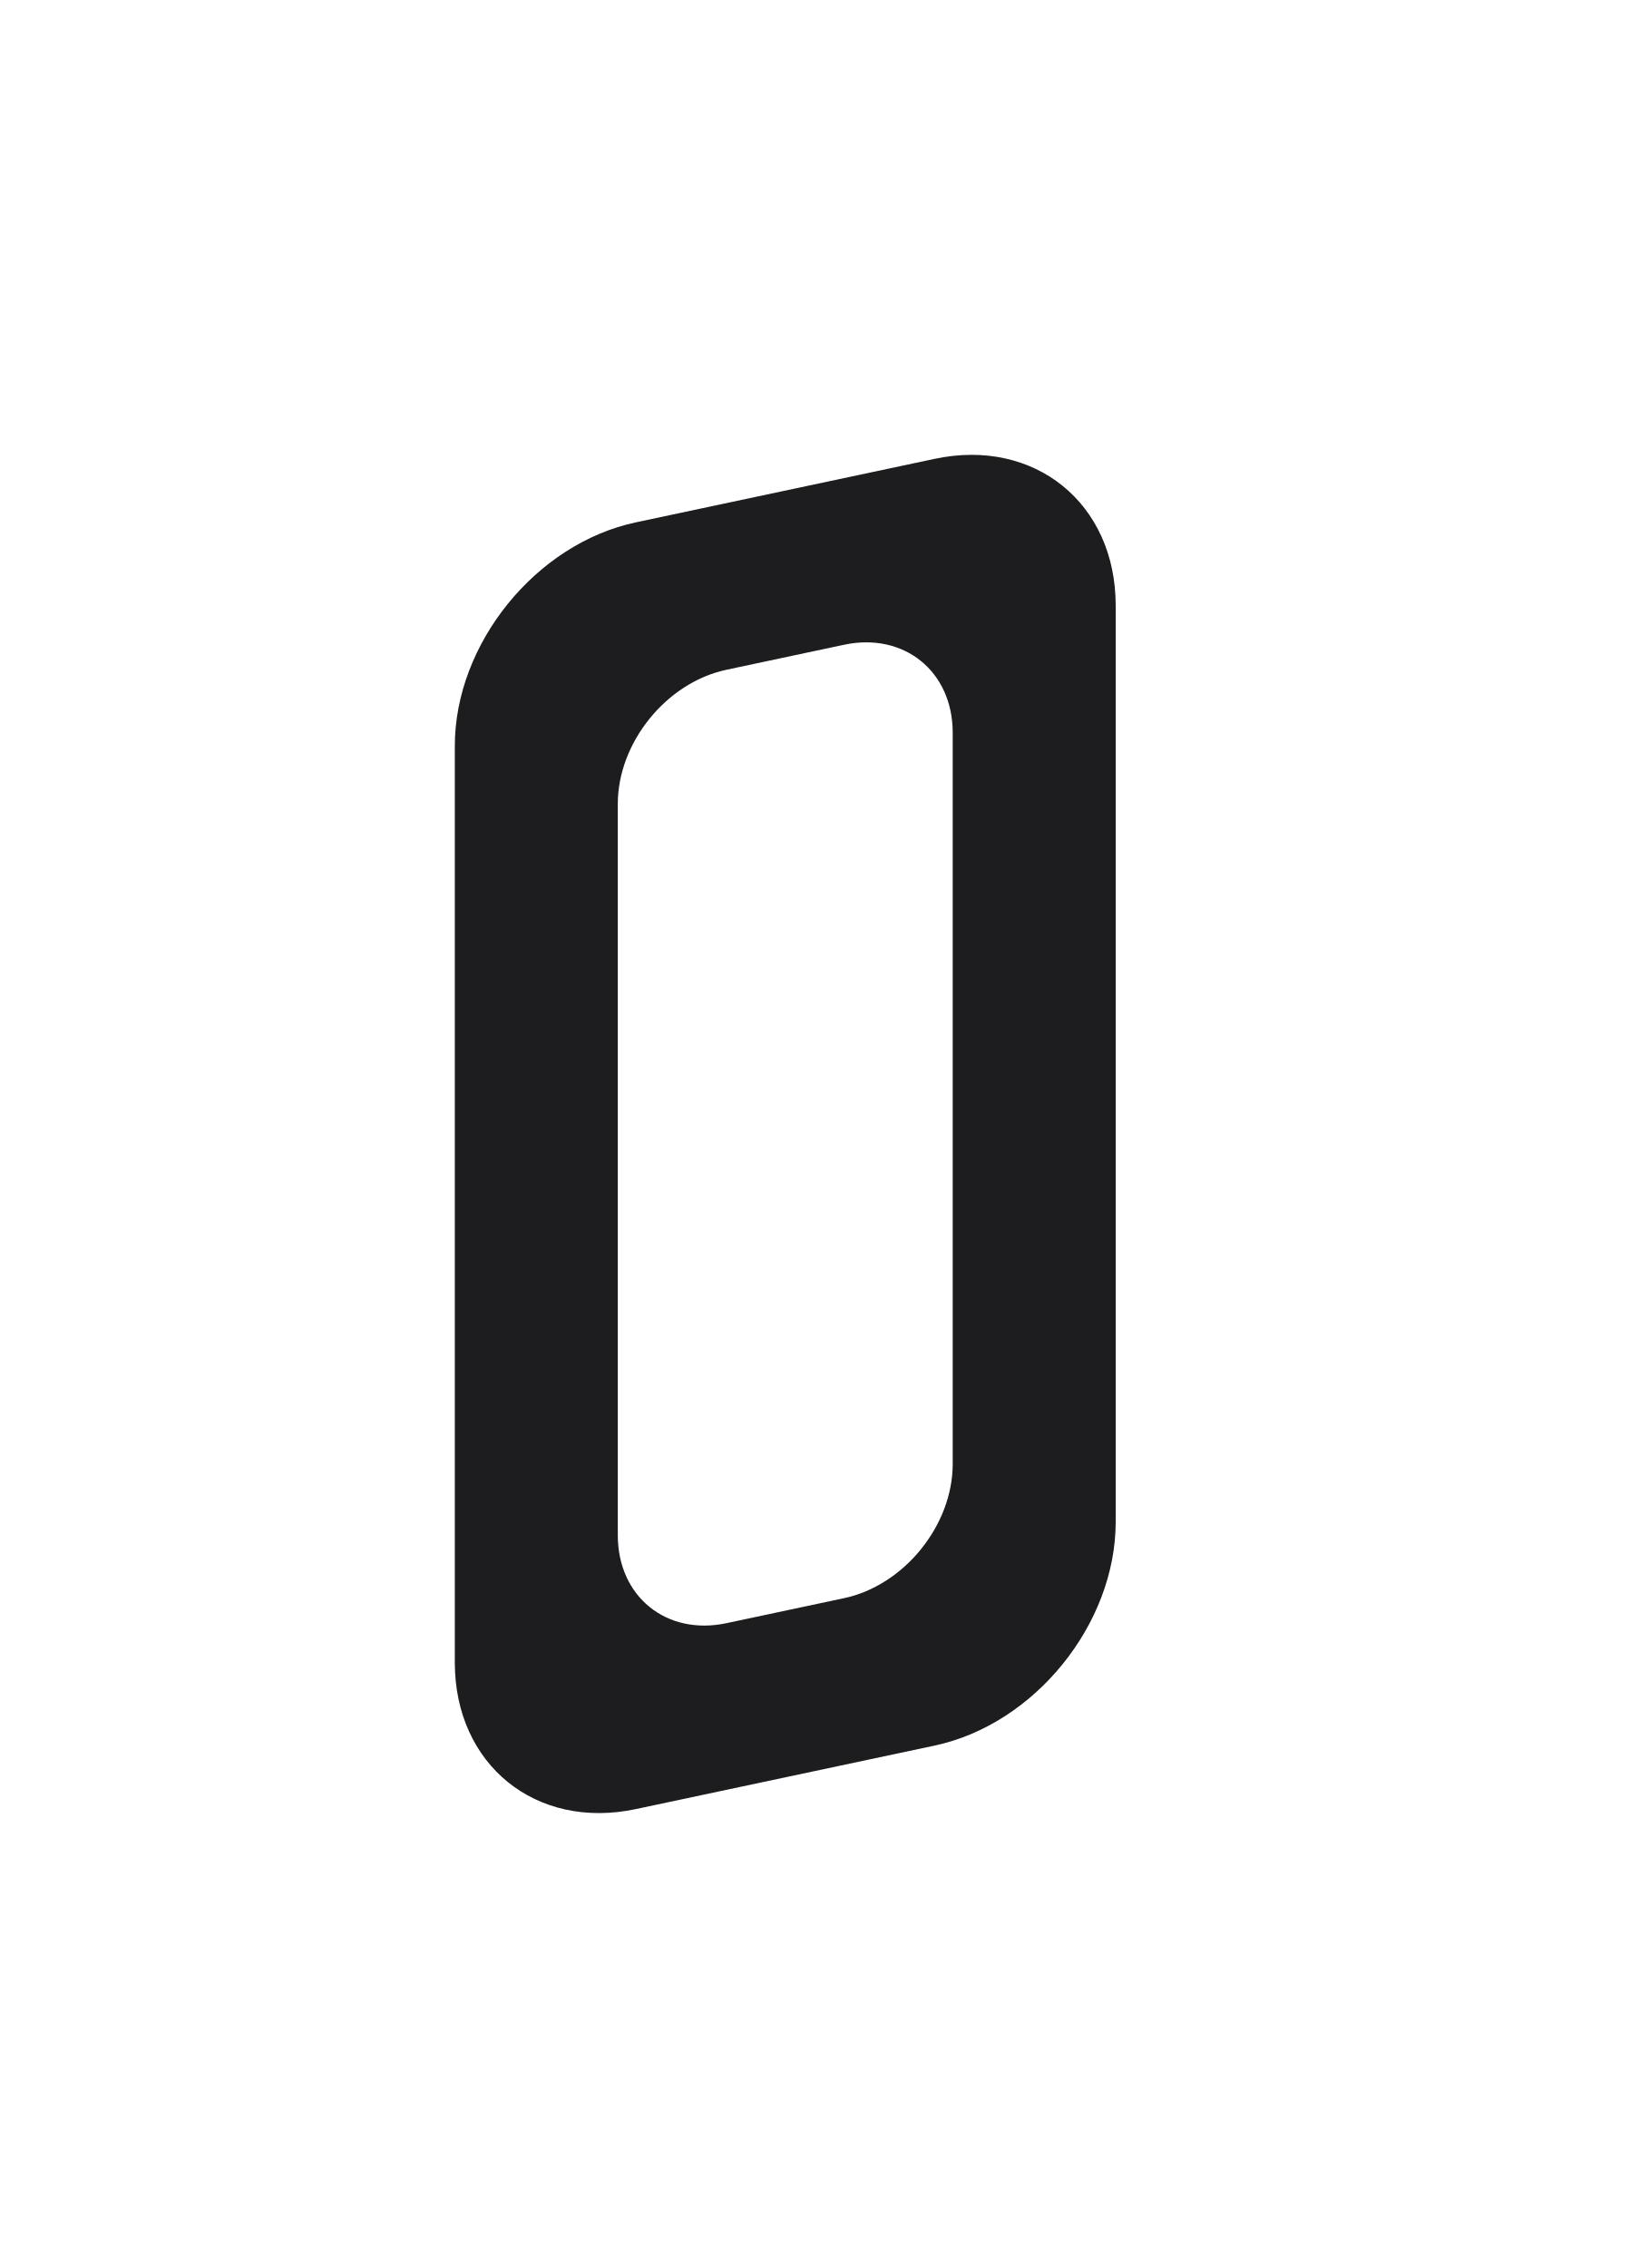
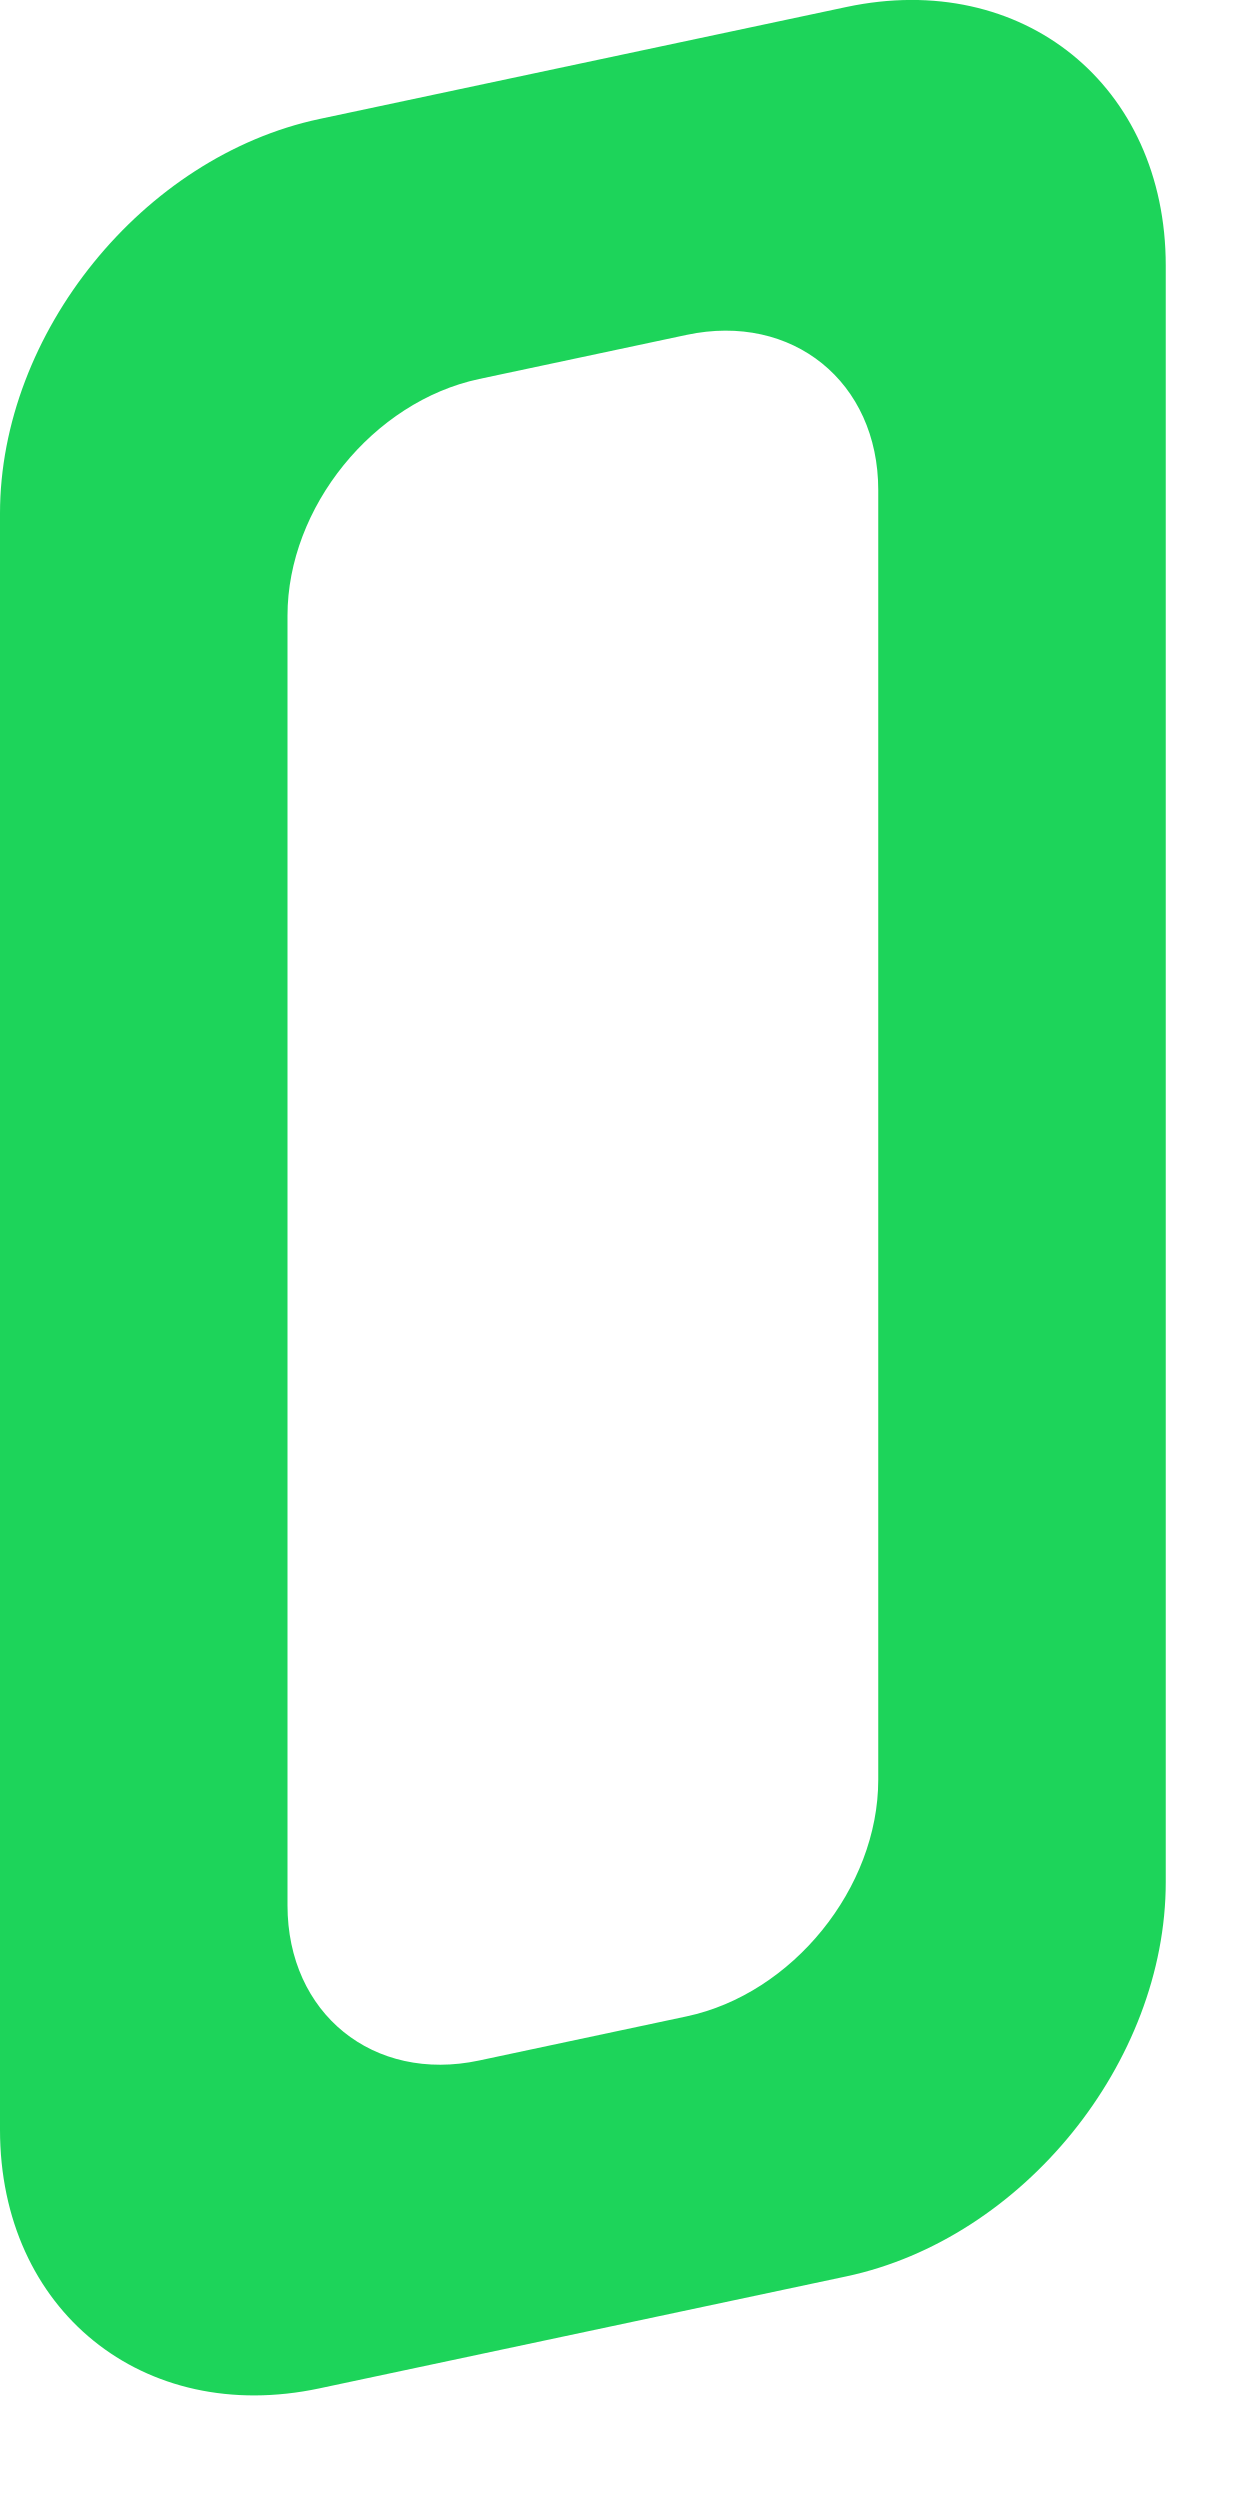
- <svg xmlns="http://www.w3.org/2000/svg" width="23" height="32" viewBox="0 0 23 32" fill="none">
-   <path d="M13.189 6.474C14.6 6.174 15.744 7.101 15.744 8.543V21.473C15.744 22.916 14.6 24.329 13.189 24.629L8.973 25.525C7.562 25.825 6.418 24.898 6.418 23.456V10.526C6.418 9.083 7.562 7.67 8.973 7.37L13.189 6.474ZM13.444 10.338C13.444 9.473 12.758 8.917 11.911 9.097L10.251 9.45C9.404 9.63 8.718 10.477 8.718 11.343V21.661C8.718 22.526 9.404 23.082 10.251 22.902L11.911 22.549C12.758 22.369 13.444 21.522 13.444 20.656V10.338Z" fill="#1D1D1F" />
+ <svg xmlns="http://www.w3.org/2000/svg" width="10" height="20" viewBox="0 0 10 20" fill="none">
+   <path d="M6.771 0.056C8.182 -0.244 9.326 0.683 9.326 2.125V15.056C9.326 16.498 8.182 17.911 6.771 18.211L2.555 19.107C1.144 19.407 1.69593e-06 18.48 0 17.038V4.108C0 2.665 1.144 1.252 2.555 0.952L6.771 0.056ZM7.026 3.92C7.026 3.055 6.34 2.499 5.493 2.679L3.833 3.032C2.986 3.212 2.3 4.059 2.3 4.925V15.243C2.3 16.108 2.986 16.664 3.833 16.484L5.493 16.131C6.34 15.951 7.026 15.104 7.026 14.238V3.92Z" fill="#1DD45A" />
</svg>
